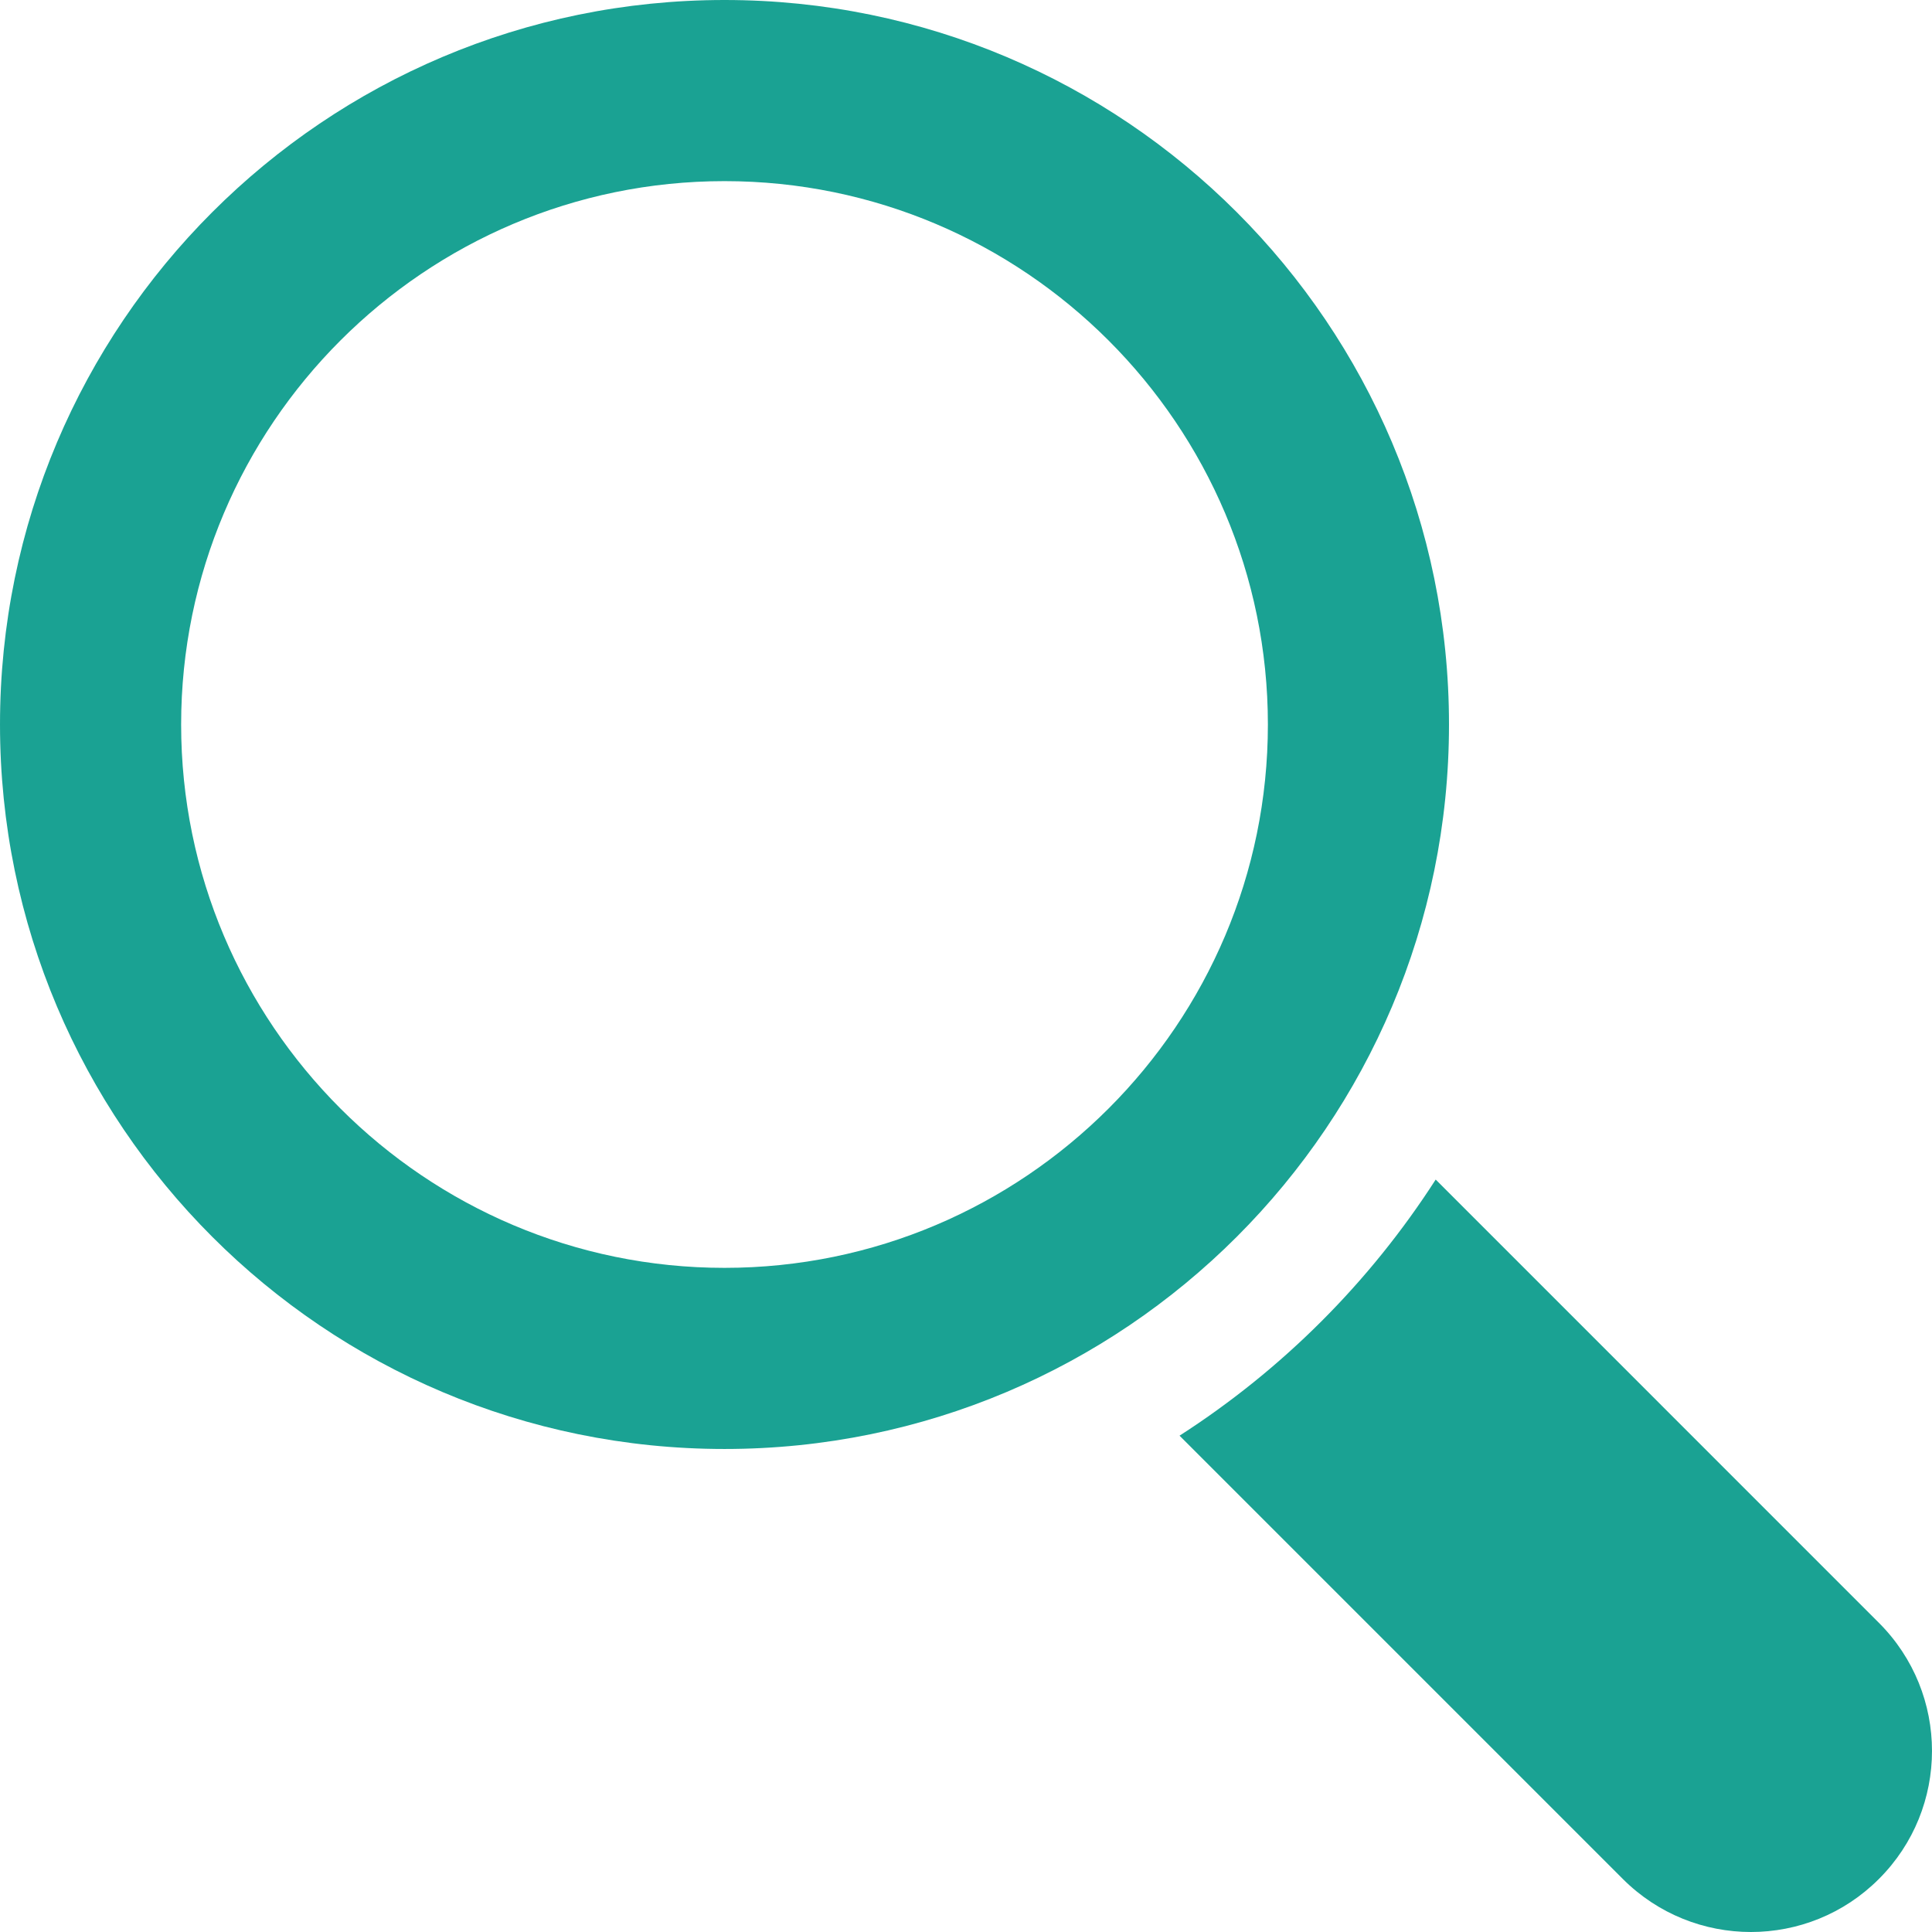
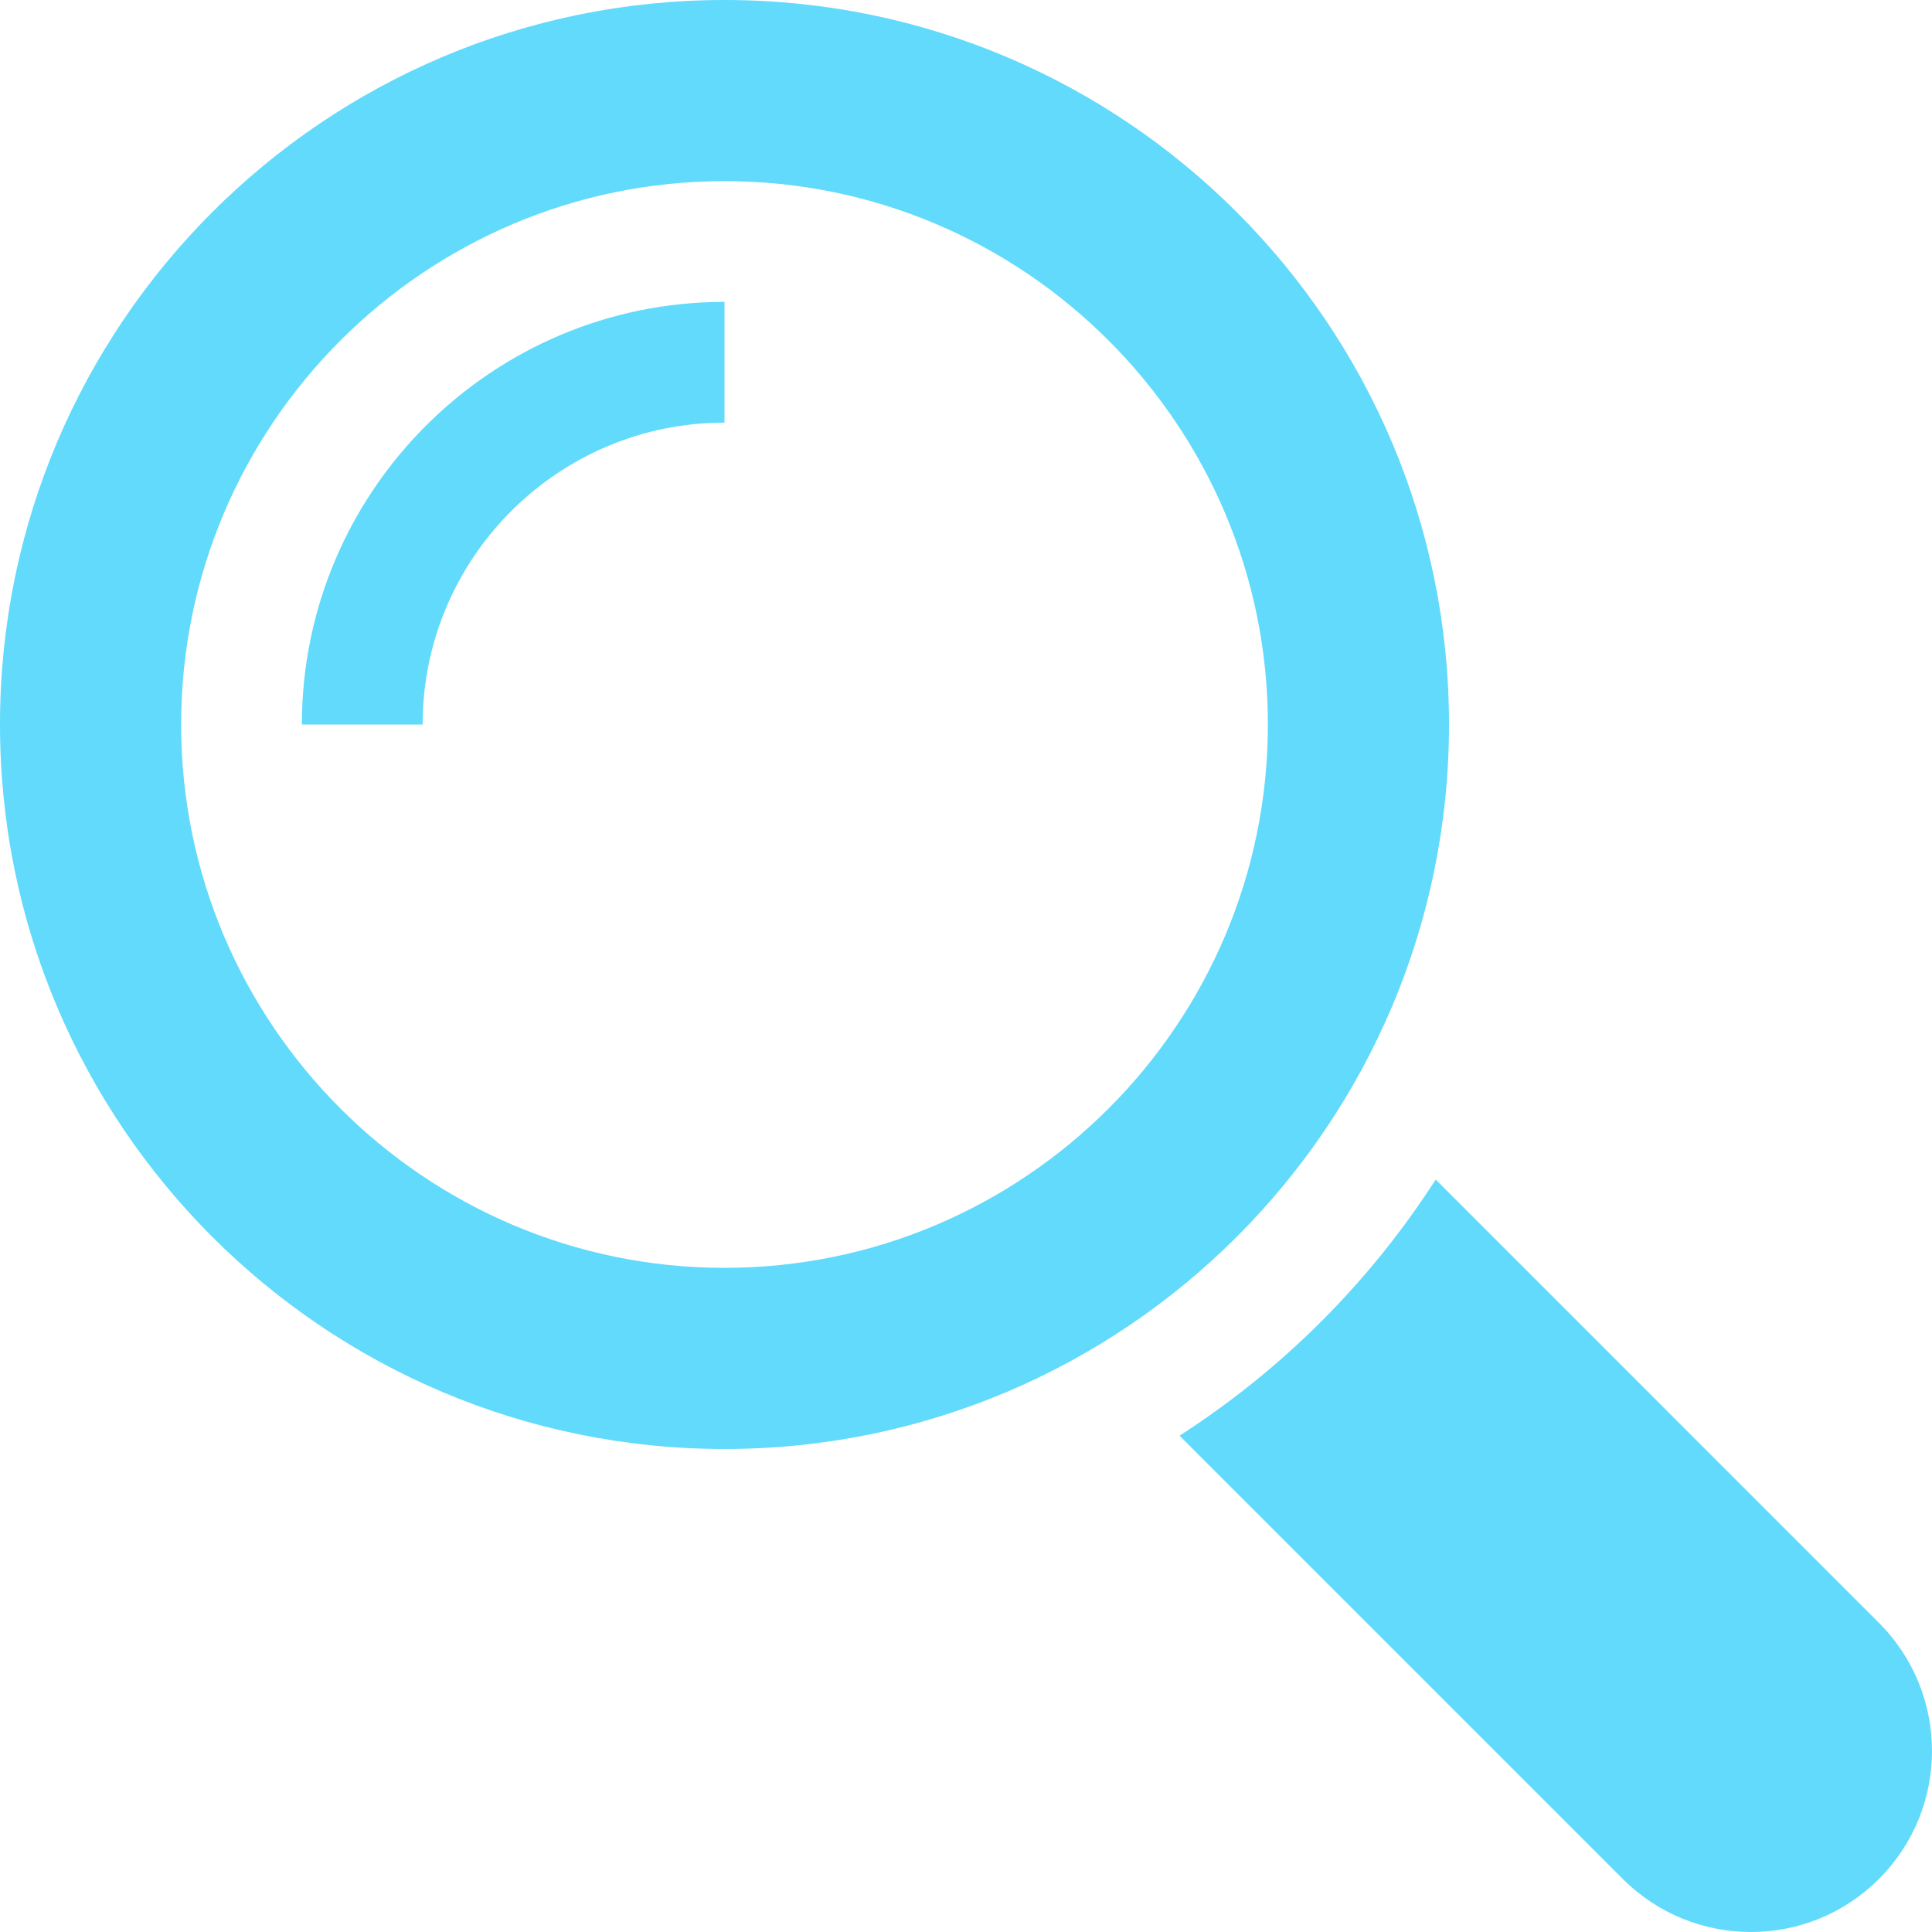
- <svg xmlns="http://www.w3.org/2000/svg" version="1.1" id="Capa_1" x="0px" y="0px" width="512px" height="512px" viewBox="0 0 485.213 485.213" style="enable-background:new 0 0 485.213 485.213;" xml:space="preserve" class="">
+ <svg xmlns="http://www.w3.org/2000/svg" version="1.1" id="Capa_1" x="0px" y="0px" width="512px" height="512px" viewBox="0 0 485.213 485.213" style="enable-background:new 0 0 485.213 485.213;" xml:space="preserve">
  <g>
    <g>
      <g>
-         <path d="M363.909,181.955C363.909,81.473,282.44,0,181.956,0C81.474,0,0.001,81.473,0.001,181.955s81.473,181.951,181.955,181.951    C282.44,363.906,363.909,282.437,363.909,181.955z M181.956,318.416c-75.252,0-136.465-61.208-136.465-136.46    c0-75.252,61.213-136.465,136.465-136.465c75.25,0,136.468,61.213,136.468,136.465    C318.424,257.208,257.206,318.416,181.956,318.416z" data-original="#000000" class="active-path" data-old_color="#1aa293" fill="#1aa293" />
-         <path d="M471.882,407.567L360.567,296.243c-16.586,25.795-38.536,47.734-64.331,64.321l111.324,111.324    c17.772,17.768,46.587,17.768,64.321,0C489.654,454.149,489.654,425.334,471.882,407.567z" data-original="#000000" class="active-path" data-old_color="#1aa293" fill="#1aa293" />
+         <path d="M471.882,407.567L360.567,296.243c-16.586,25.795-38.536,47.734-64.331,64.321l111.324,111.324    c17.772,17.768,46.587,17.768,64.321,0C489.654,454.149,489.654,425.334,471.882,407.567z" data-original="#000000" class="active-path" data-old_color="#61dafb" fill="#61dafb" />
+         <path d="M363.909,181.955C363.909,81.473,282.44,0,181.956,0C81.474,0,0.001,81.473,0.001,181.955s81.473,181.951,181.955,181.951    C282.44,363.906,363.909,282.437,363.909,181.955z M181.956,318.416c-75.252,0-136.465-61.208-136.465-136.46    c0-75.252,61.213-136.465,136.465-136.465c75.25,0,136.468,61.213,136.468,136.465    C318.424,257.208,257.206,318.416,181.956,318.416z" data-original="#000000" class="active-path" data-old_color="#61dafb" fill="#61dafb" />
+         <path d="M75.817,181.955h30.322c0-41.803,34.014-75.814,75.816-75.814V75.816C123.438,75.816,75.817,123.437,75.817,181.955z" data-original="#000000" class="active-path" data-old_color="#61dafb" fill="#61dafb" />
      </g>
    </g>
  </g>
</svg>
